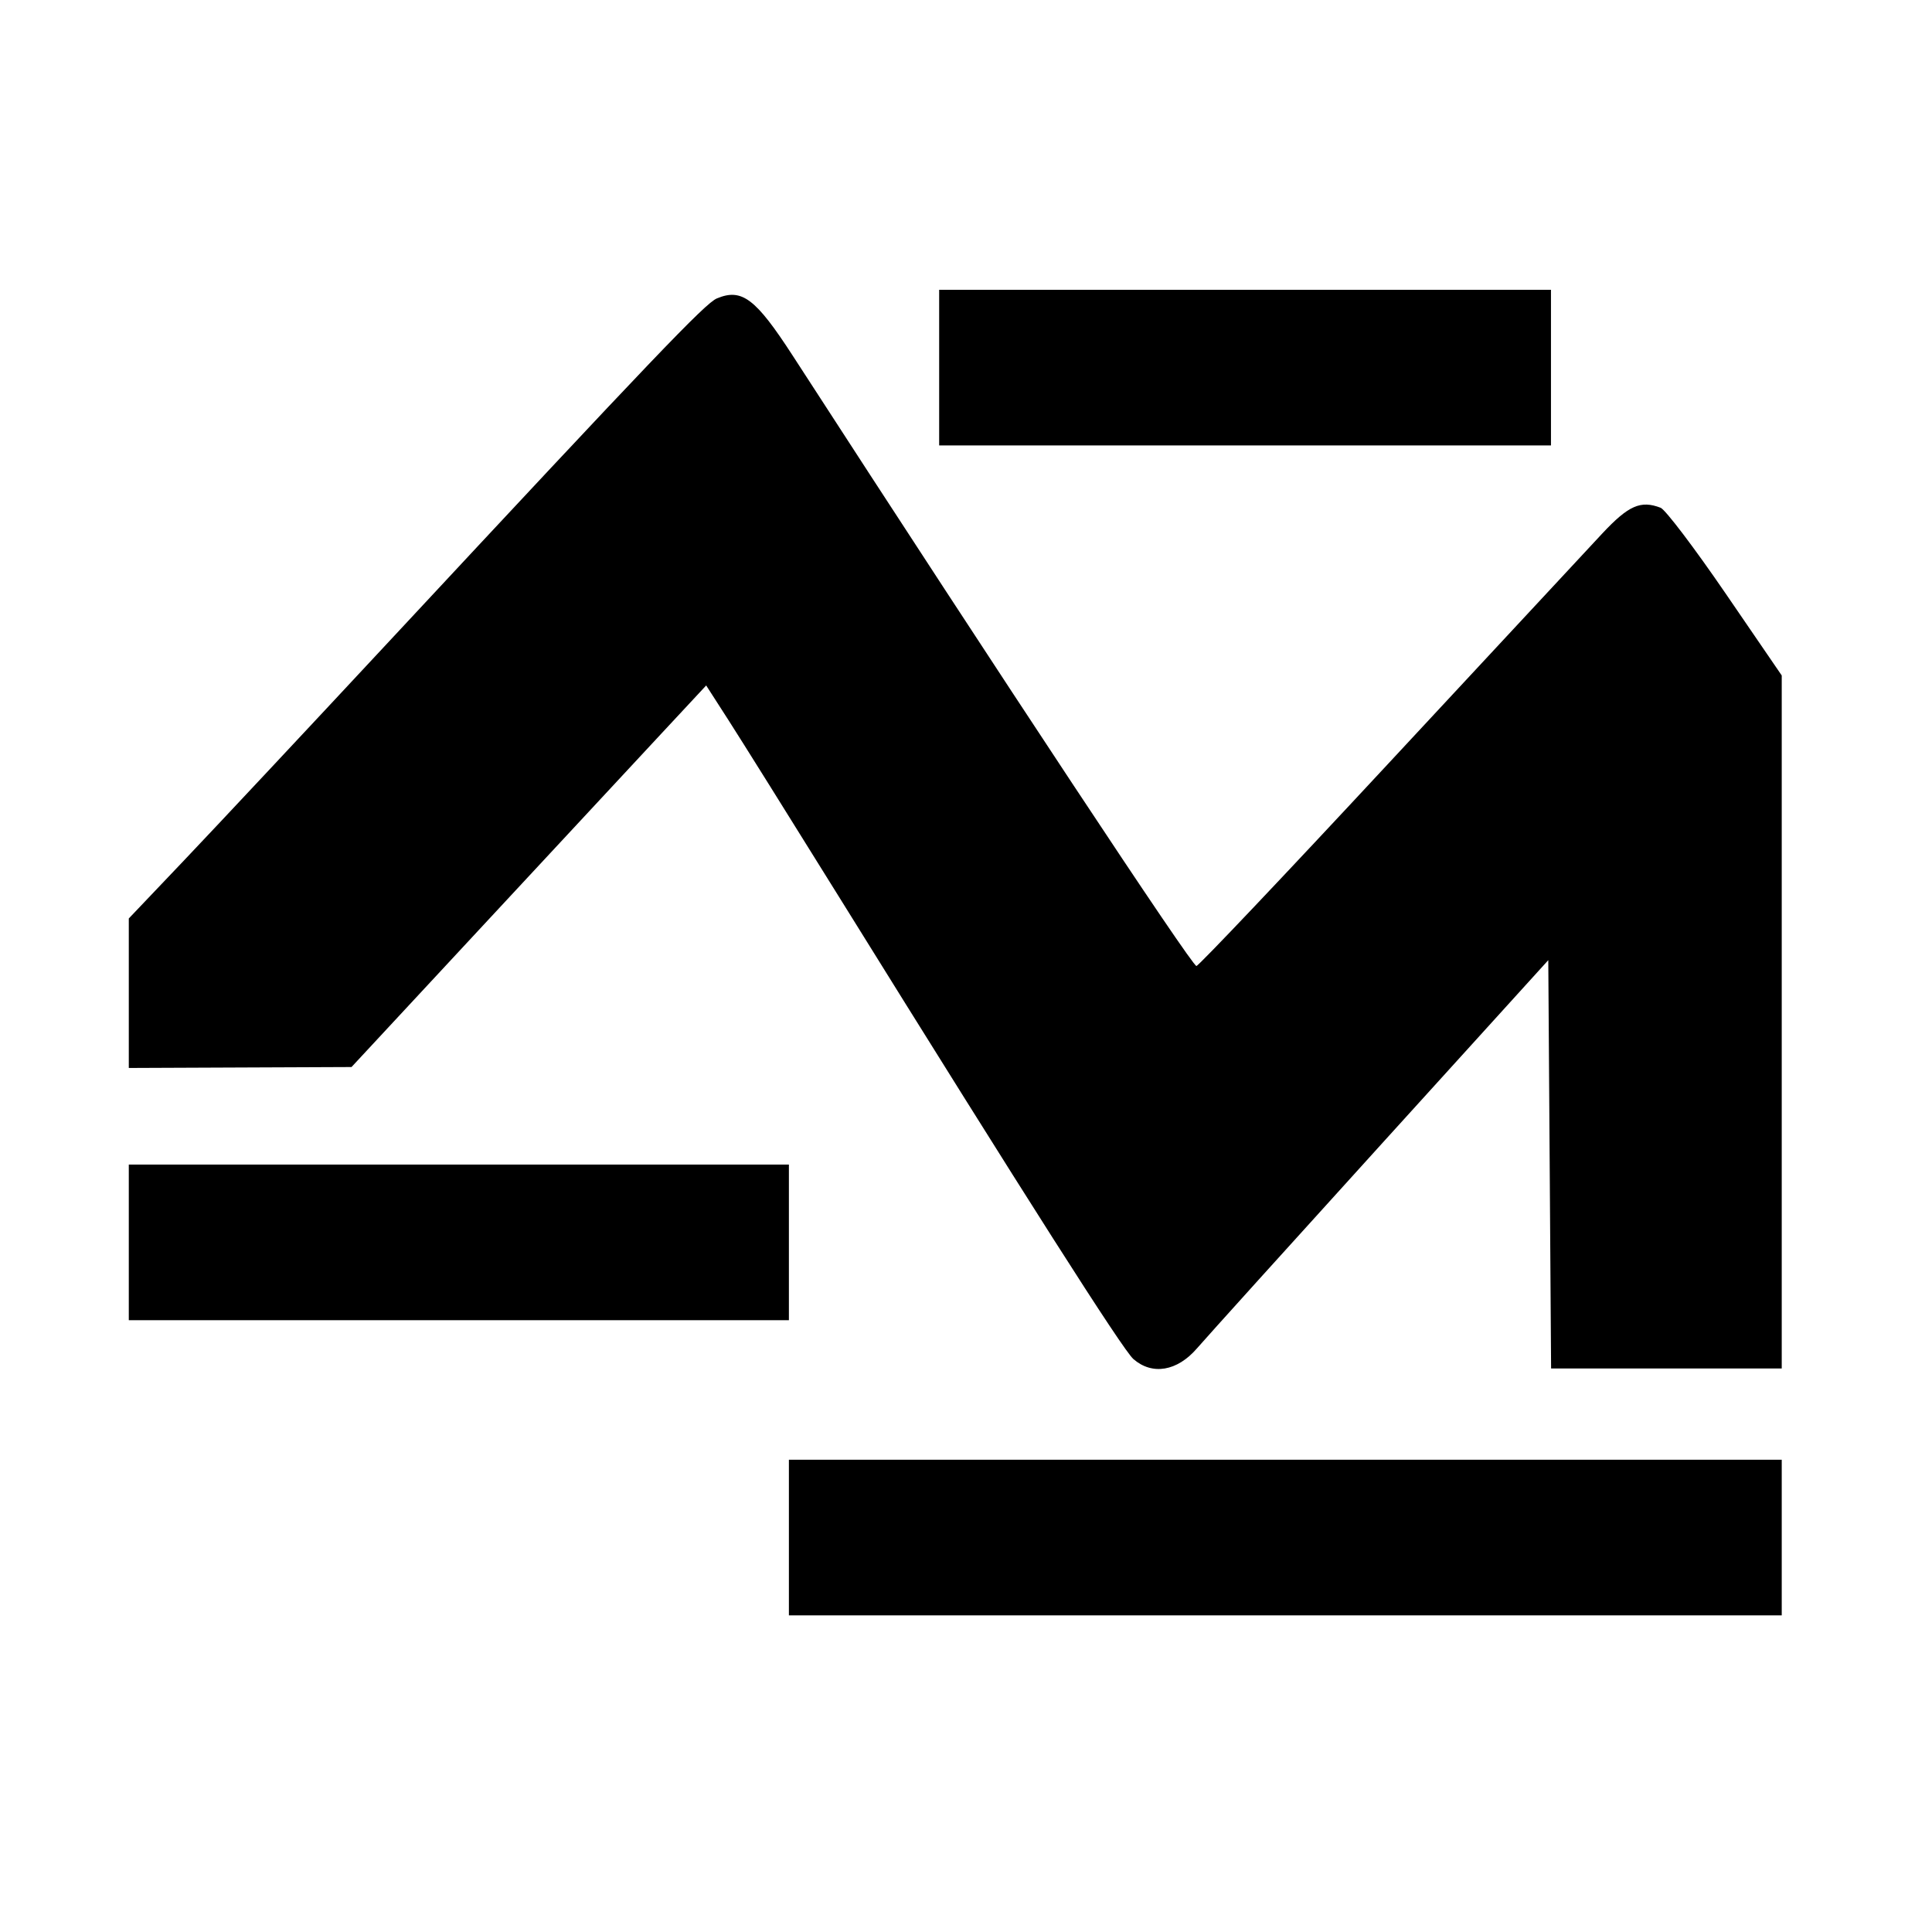
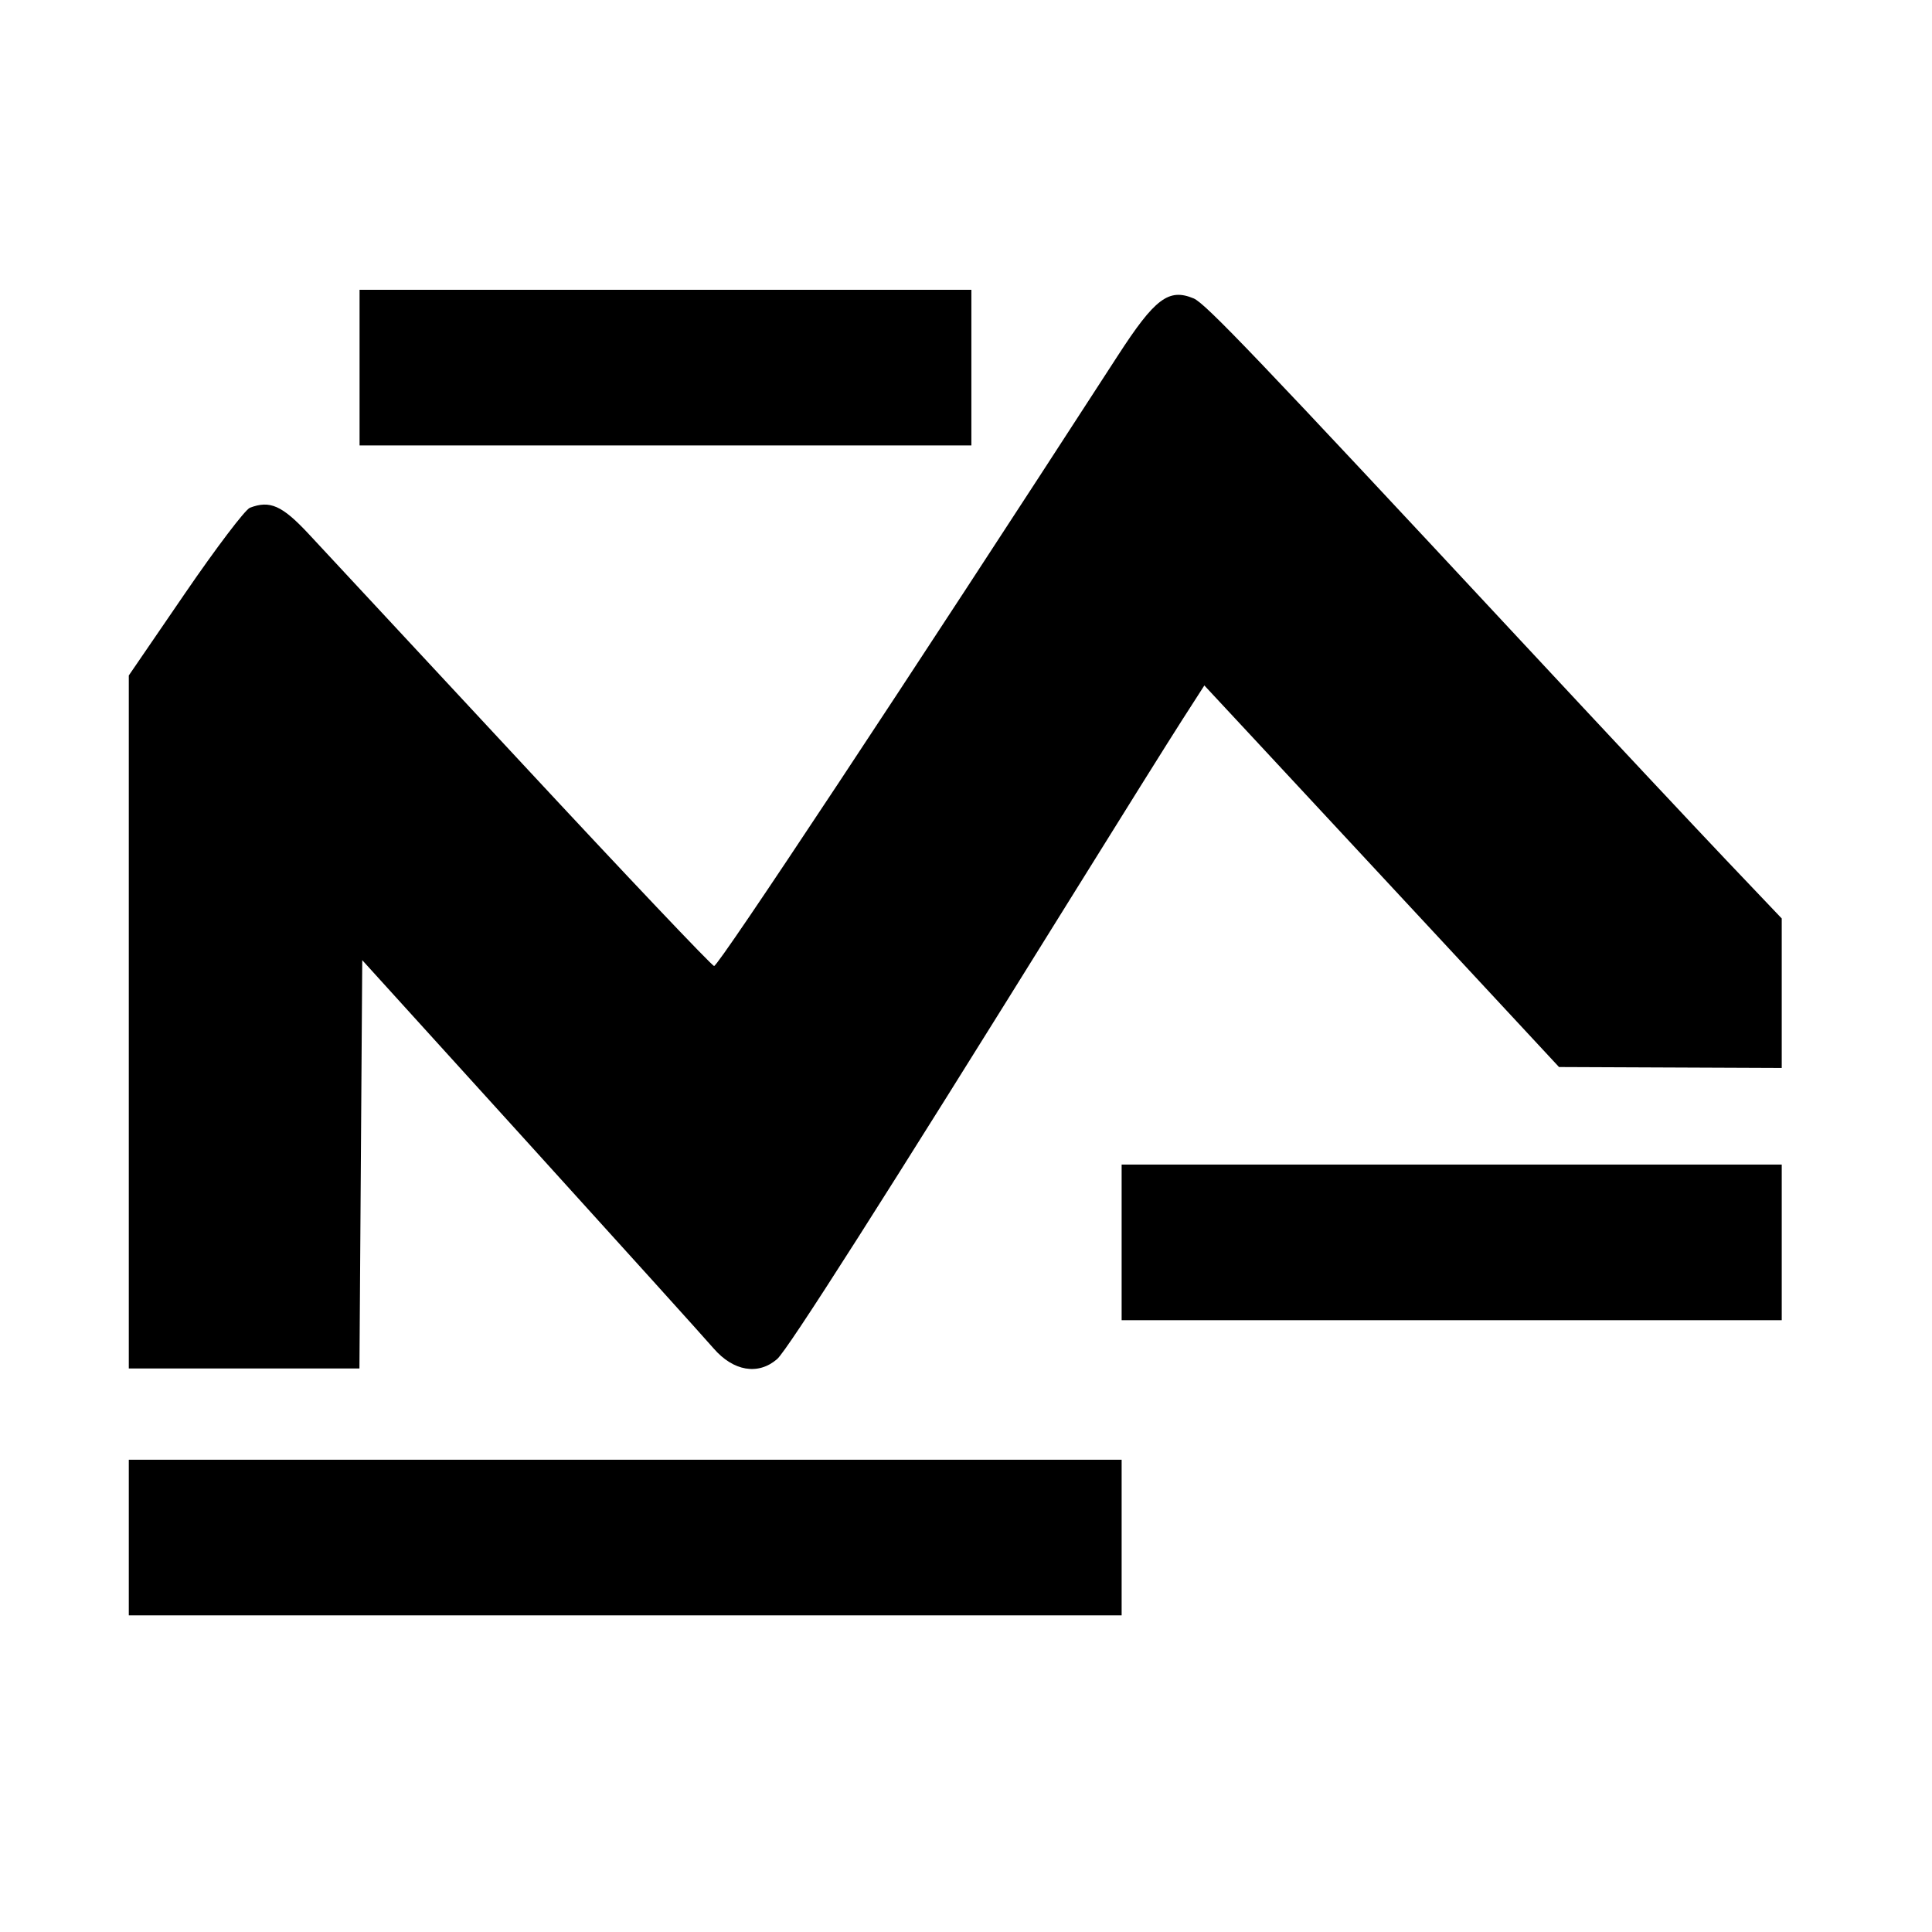
<svg xmlns="http://www.w3.org/2000/svg" width="360" height="360" viewBox="158 210 360 360">
-   <g id="01-Simge" fill="#000000" fill-rule="evenodd">
+   <g id="01-Simge" transform="matrix(-1 0 0 1 672 0)" fill="#000000" fill-rule="evenodd">
    <path d="M369.200,463.250C367.242,461.555 349.314,433.413 314.575,377.500C305.349,362.650 295.952,347.626 293.693,344.113L289.586,337.726 281.043,346.903C276.344,351.950 261.475,367.948 248.000,382.453L223.500,408.826 202.750,408.913L182.000,409.000 182.000,395.072L182.000,381.143 192.293,370.322C197.954,364.370 215.155,346.000 230.517,329.500C279.974,276.379 289.399,266.517 291.579,265.606C296.233,263.663 298.801,265.601 305.718,276.282C345.221,337.276 380.095,390.000 380.936,390.000C381.329,390.000 397.367,373.084 416.575,352.410C435.784,331.735 453.777,312.385 456.560,309.410C461.450,304.182 463.711,303.184 467.433,304.613C468.311,304.949 473.747,312.119 479.514,320.544L490.000,335.863 490.000,400.432L490.000,465.000 468.512,465.000L447.024,465.000 446.762,426.956L446.500,388.912 415.390,423.206C398.279,442.068 382.820,459.188 381.036,461.250C377.346,465.516 372.721,466.298 369.200,463.250Z" />
  </g>
-   <g id="02-Seviyeler" fill="#000000" fill-rule="evenodd">
+   <g id="02-Seviyeler" transform="matrix(-1 0 0 1 672 0)" fill="#000000" fill-rule="evenodd">
    <path d="M305.000,496.500L305.000,482.000 397.500,482.000L490.000,482.000 490.000,496.500L490.000,511.000 397.500,511.000L305.000,511.000 305.000,496.500Z M182.000,441.500L182.000,427.000 243.500,427.000L305.000,427.000 305.000,441.500L305.000,456.000 243.500,456.000L182.000,456.000 182.000,441.500Z M333.000,278.500L333.000,264.000 390.000,264.000L447.000,264.000 447.000,278.500L447.000,293.000 390.000,293.000L333.000,293.000 333.000,278.500Z" />
  </g>
</svg>
